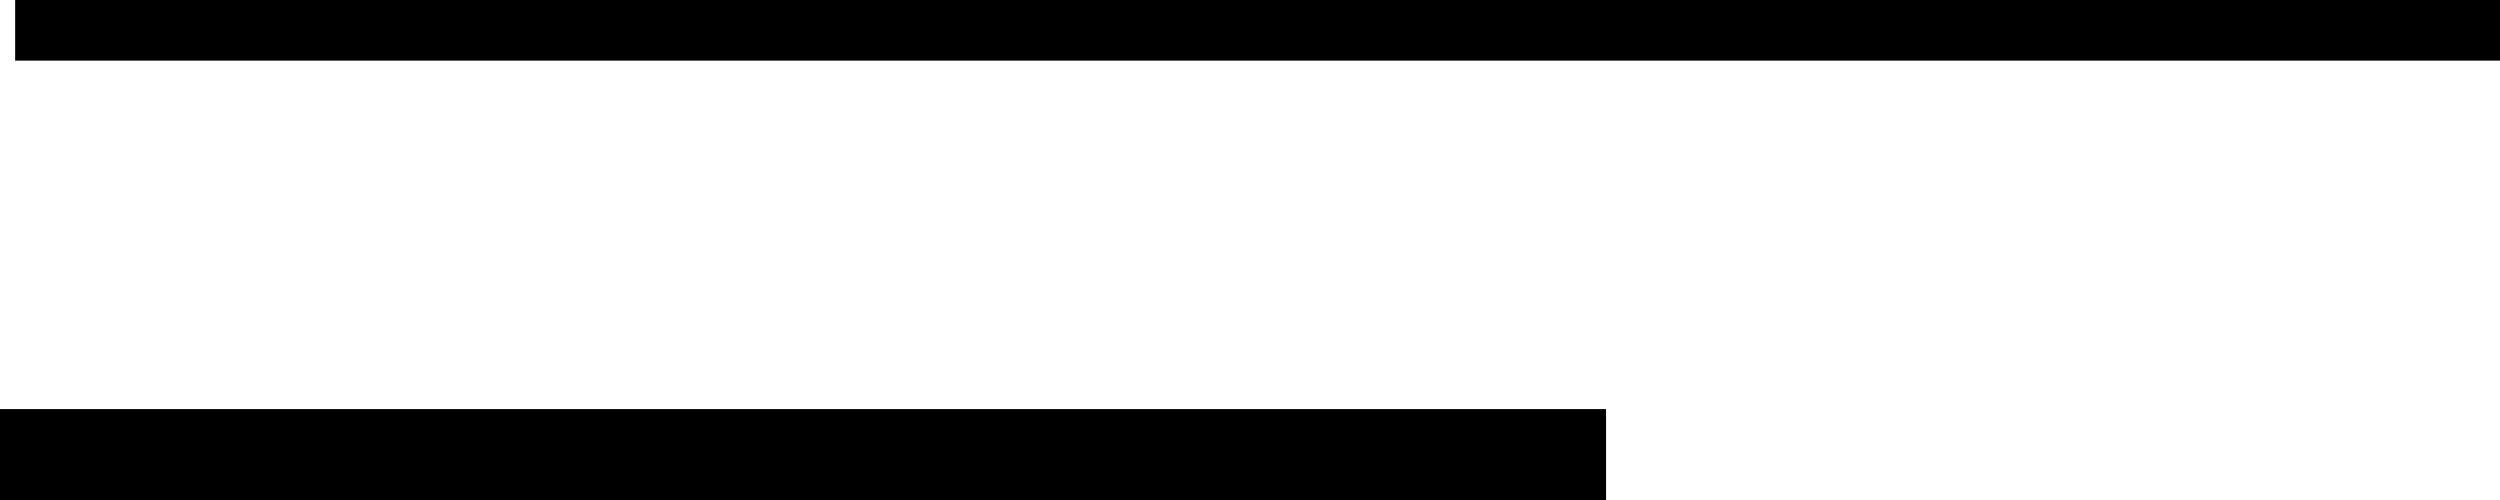
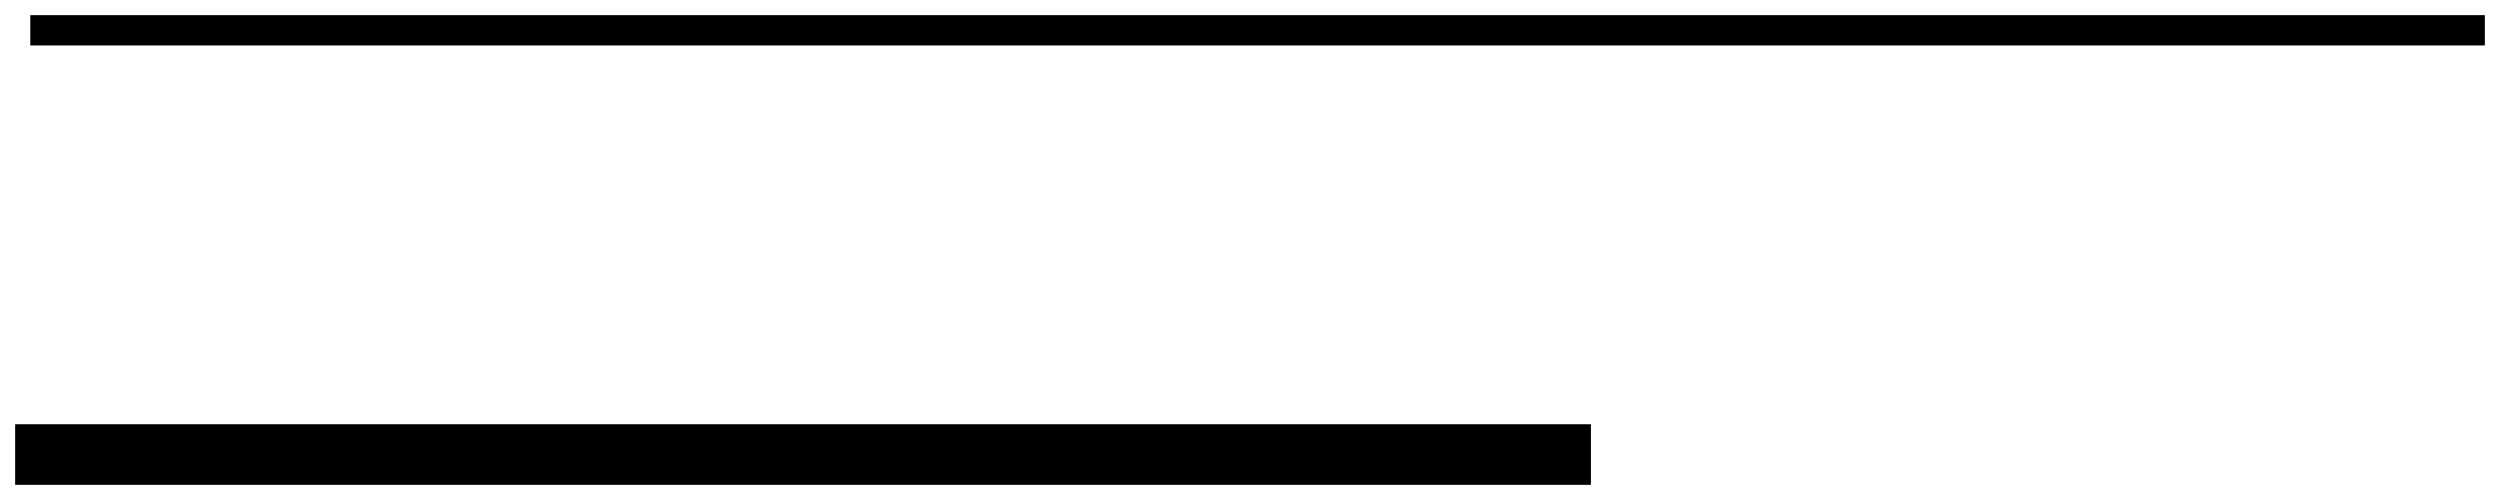
- <svg xmlns="http://www.w3.org/2000/svg" width="82.5" height="16.5" viewBox="0 0 82.5 16.5">
+ <svg xmlns="http://www.w3.org/2000/svg" viewBox="0 0 82.5 16.5">
  <g id="Menu" transform="translate(-103 -65.5)">
-     <line id="Ligne_2" data-name="Ligne 2" x2="50" transform="translate(104.5 80.5)" fill="none" stroke="#000" stroke-linecap="square" stroke-width="3" />
-     <line id="Ligne_1" data-name="Ligne 1" x2="80" transform="translate(104.5 66.5)" fill="none" stroke="#000" stroke-linecap="square" stroke-width="2" />
+     <line id="Ligne_2" data-name="Ligne 2" x2="50" transform="translate(104.5 80.5)" fill="none" stroke="#000" stroke-linecap="square" stroke-width="2" />
+     <line id="Ligne_1" data-name="Ligne 1" x2="80" transform="translate(104.5 66.5)" fill="none" stroke="#000" stroke-linecap="square" stroke-width="1" />
  </g>
</svg>
